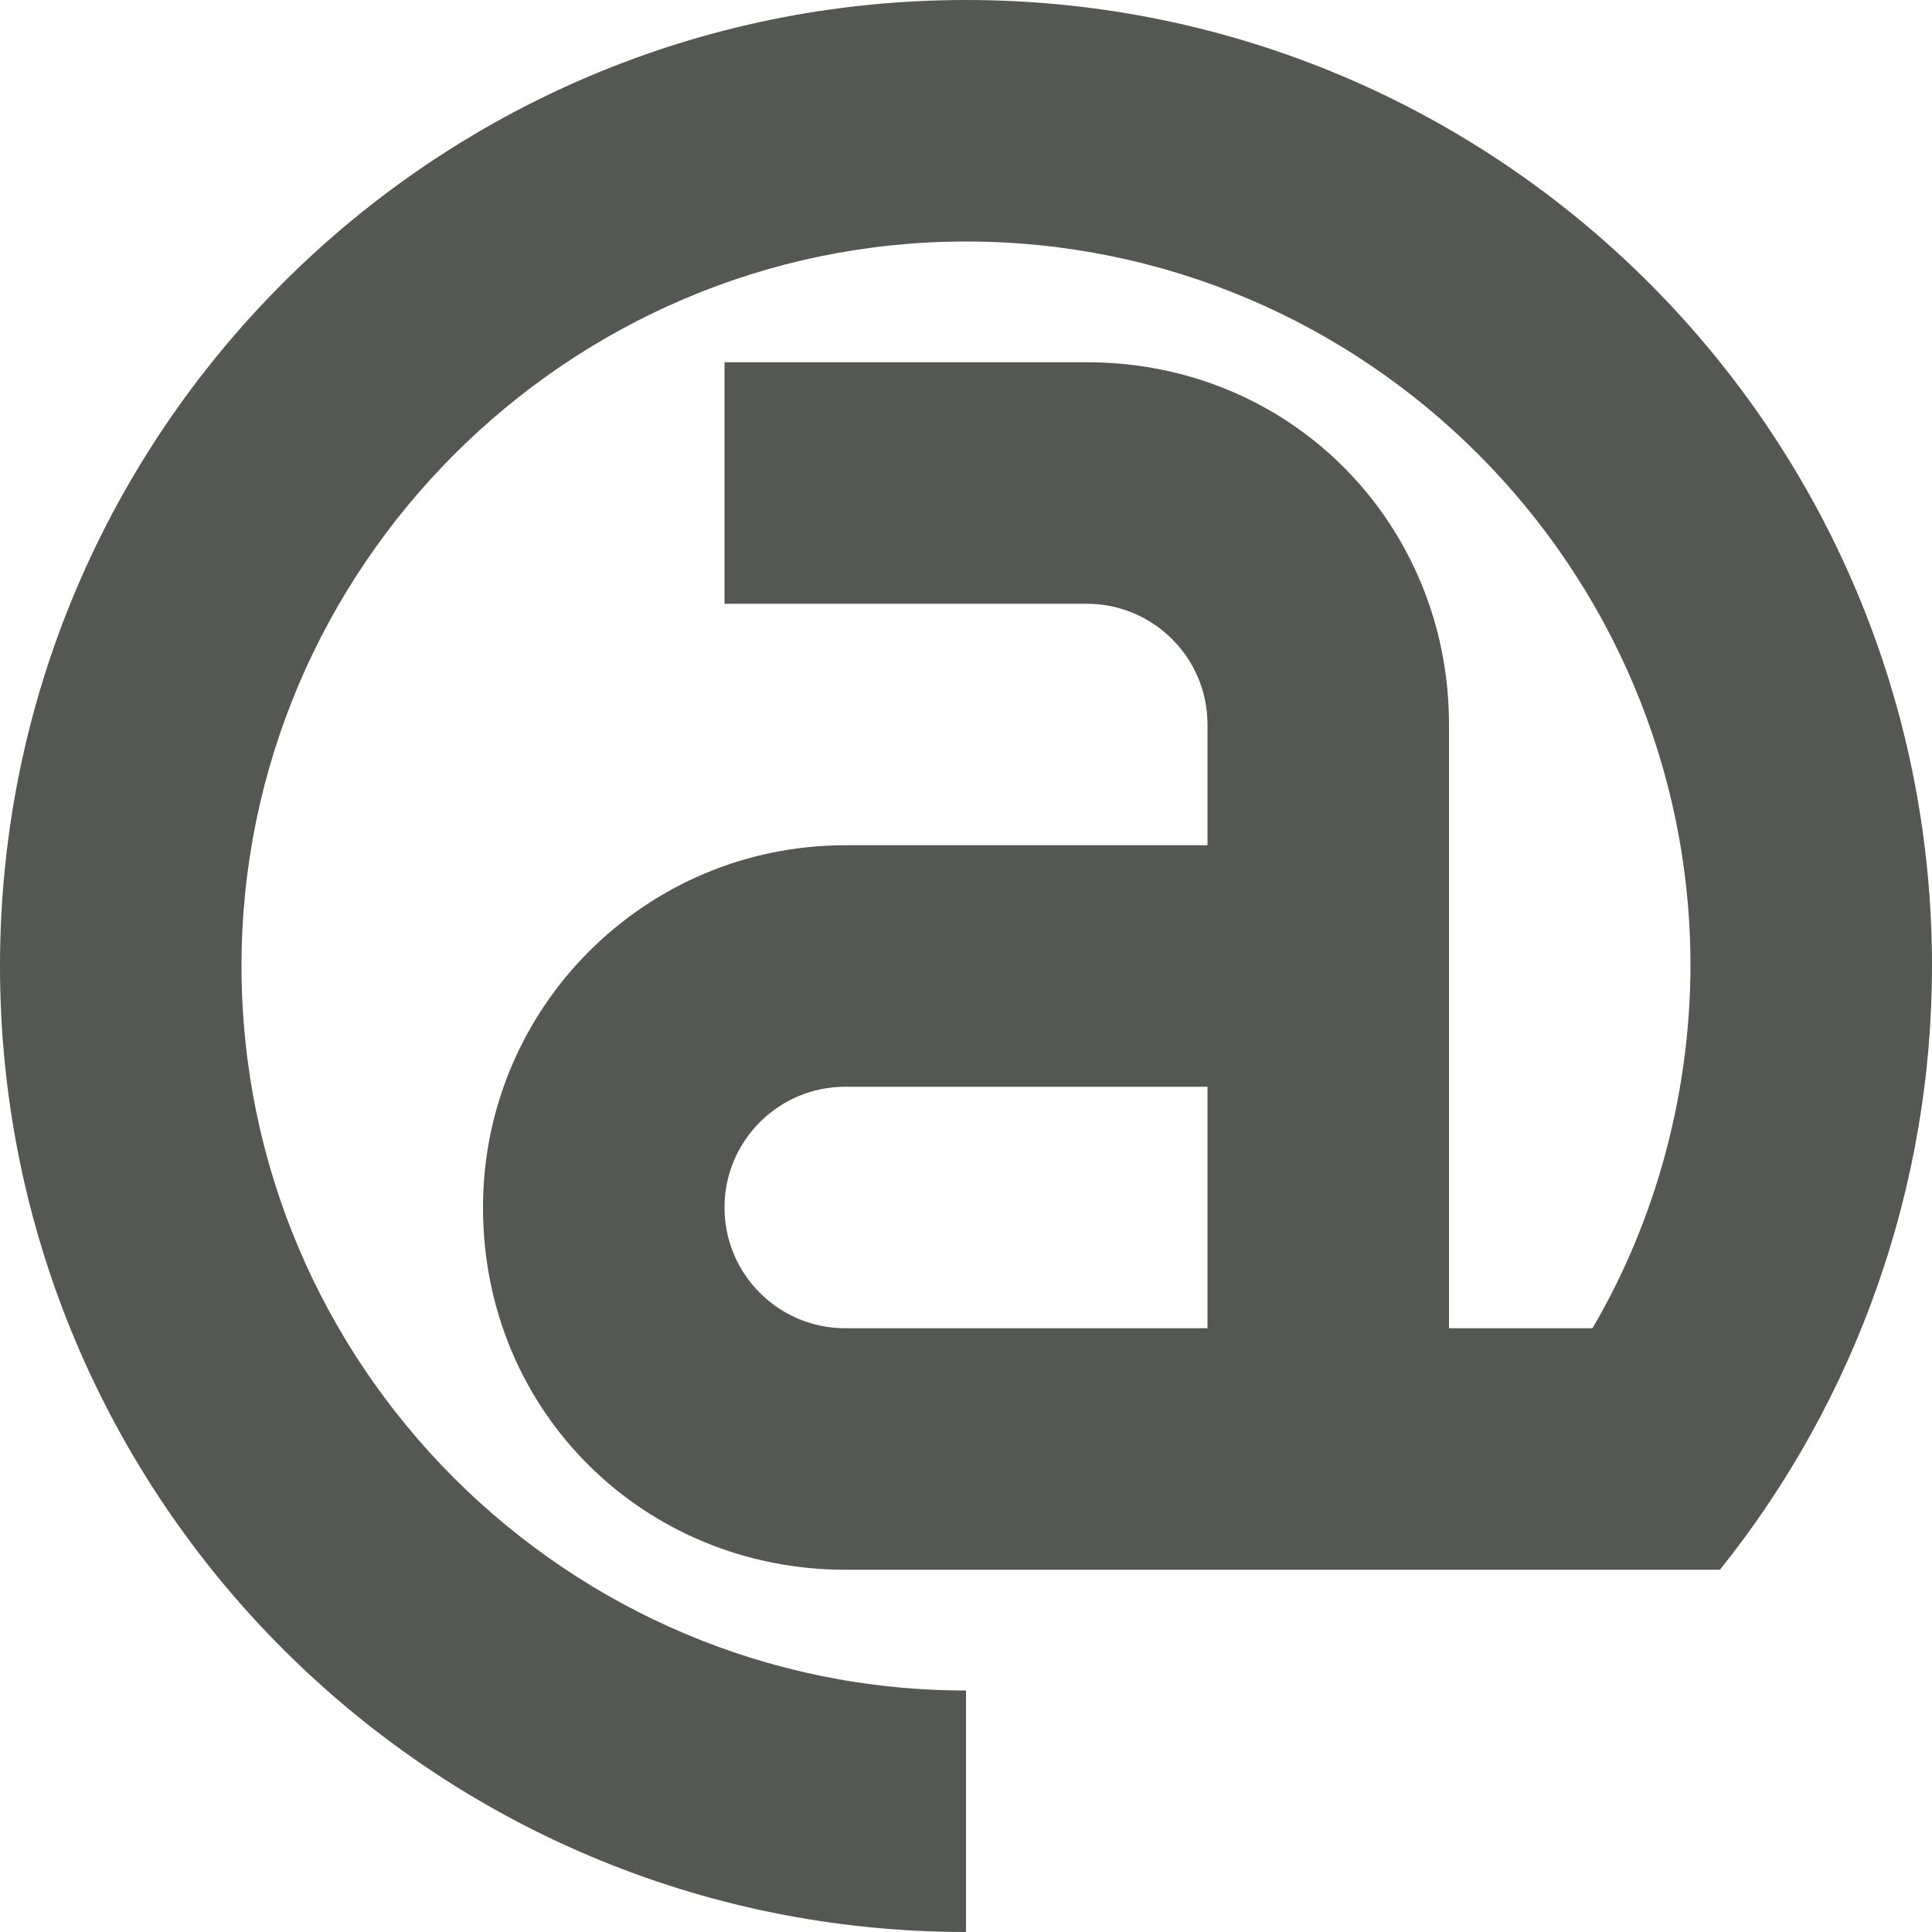
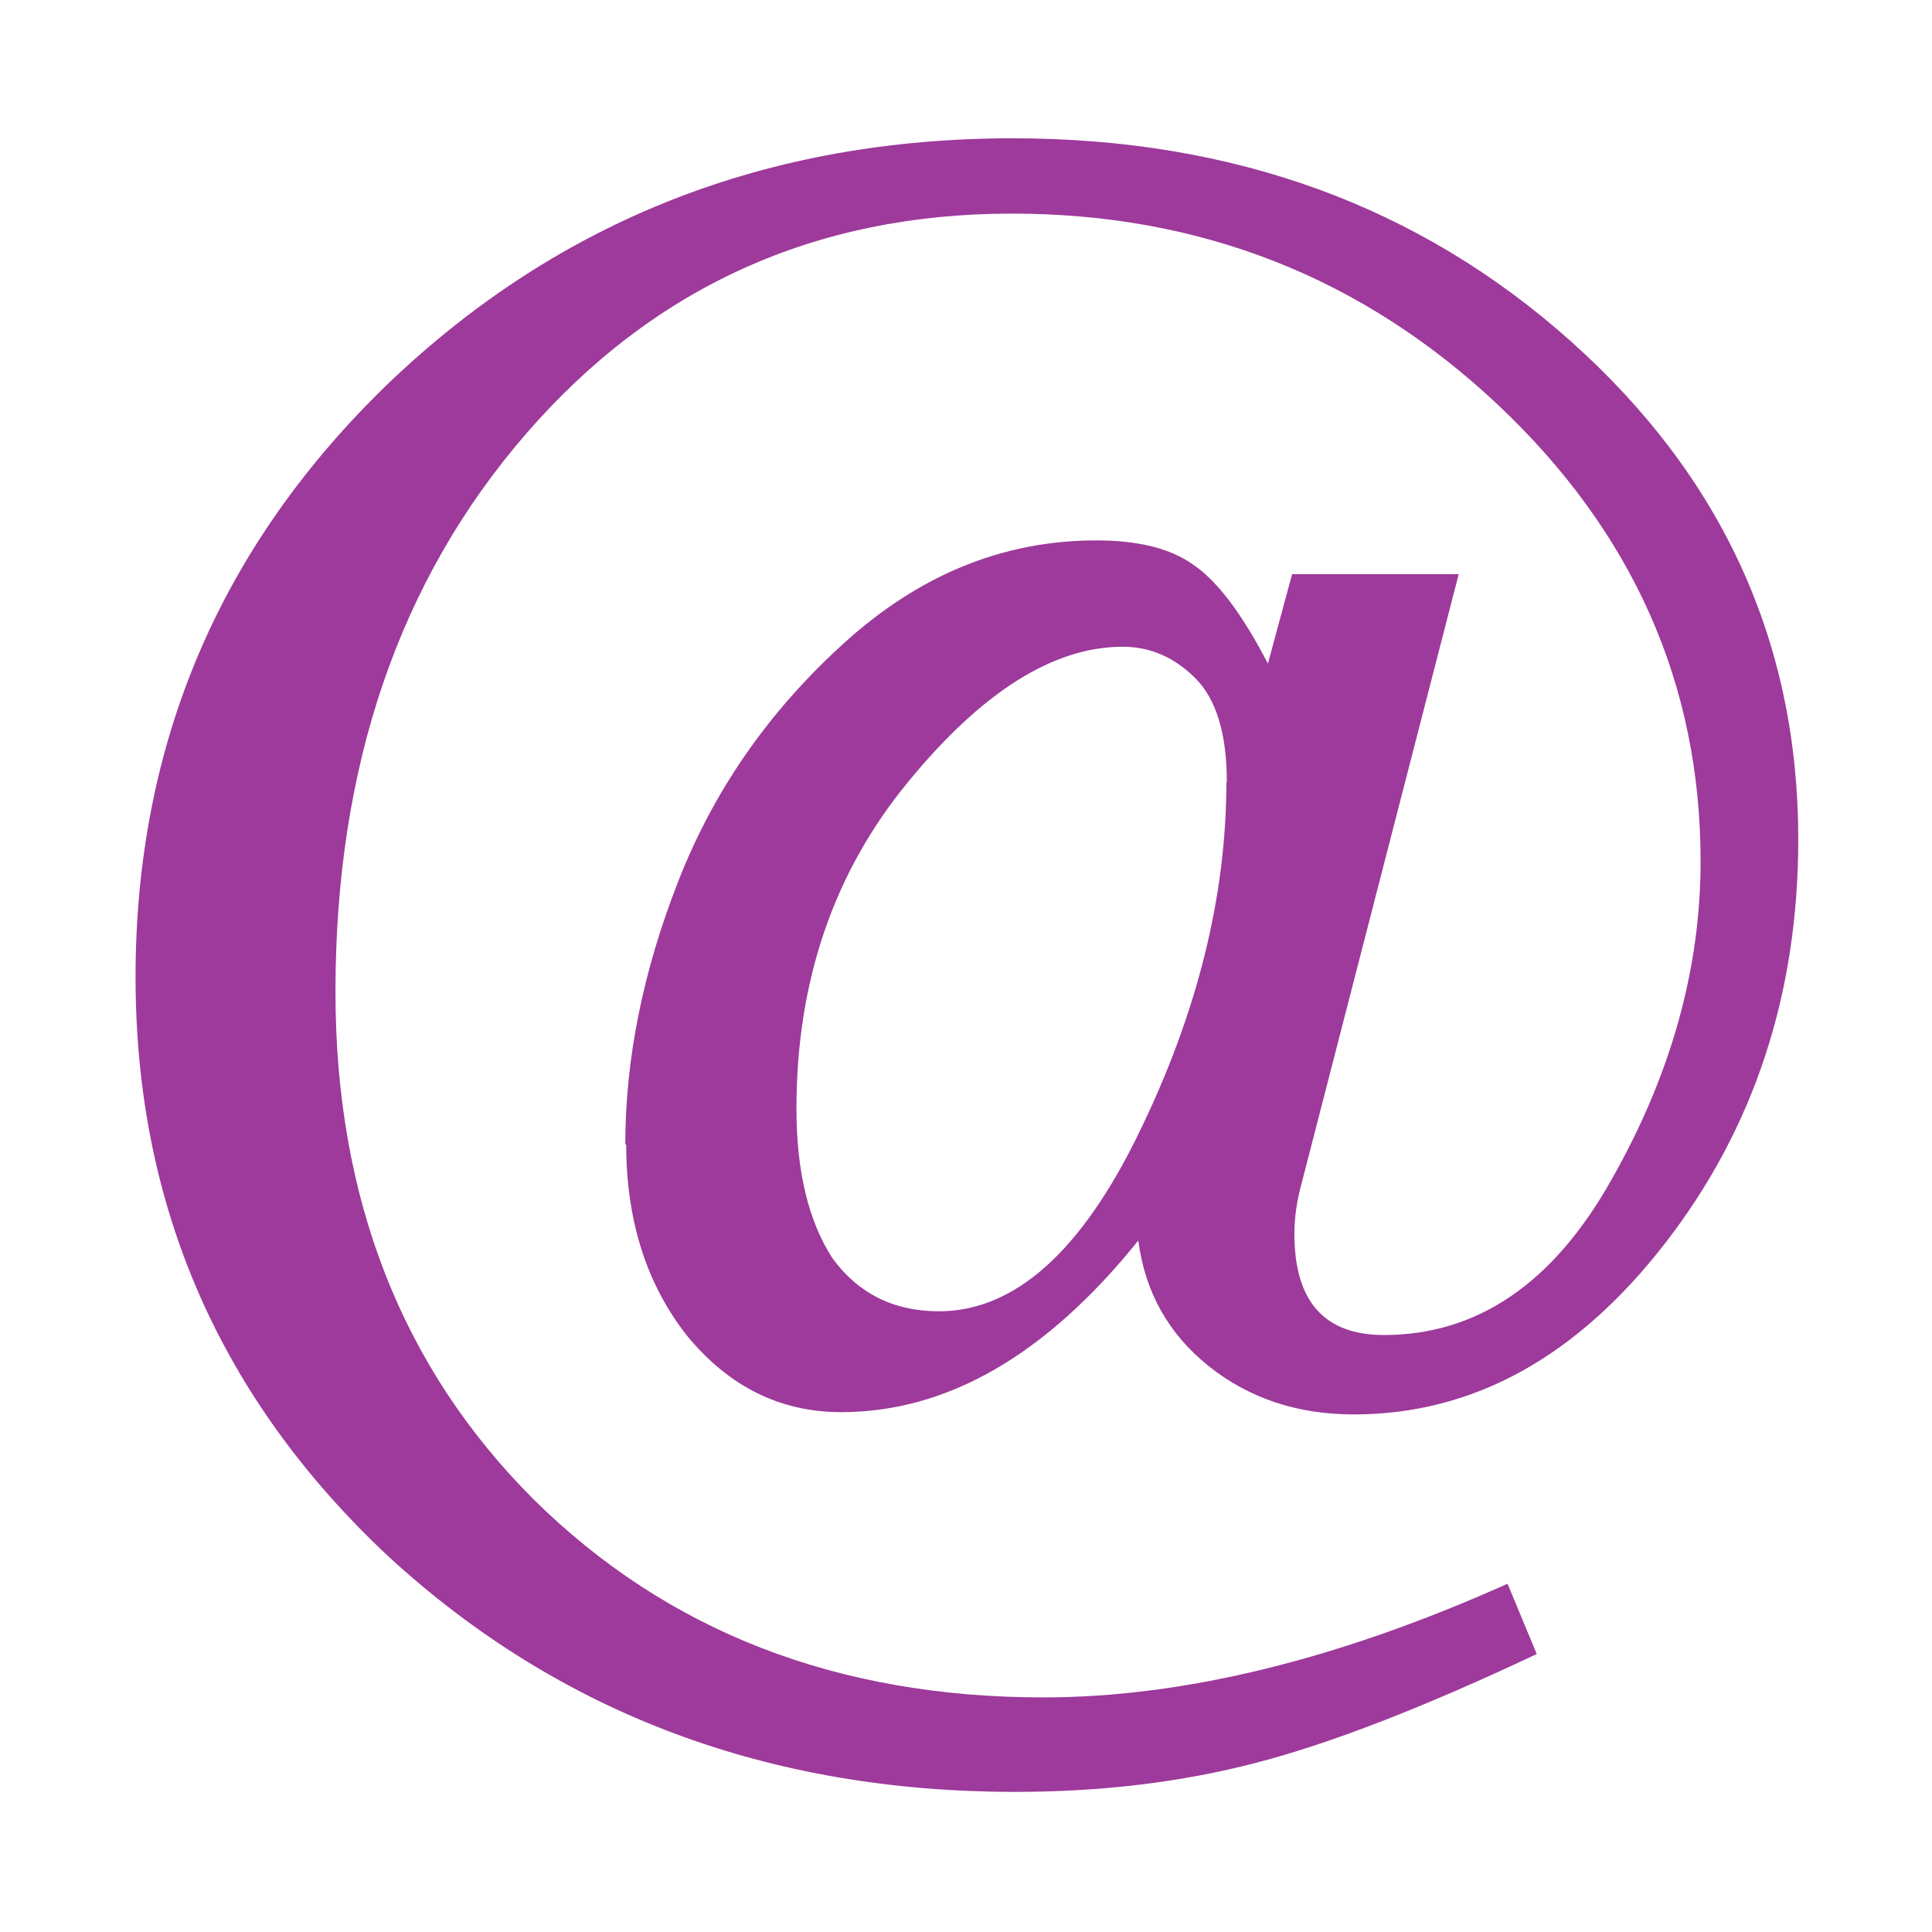
- <svg xmlns="http://www.w3.org/2000/svg" viewBox="0 0 16 16">
-   <path d="m8 0c-4.418 0-8 3.582-8 8s3.582 8 8 8v-2c-3.3 0-6-2.686-6-6 0-3.3 2.7-6 6-6 3.314 0 6 2.7 6 6-.003 1.05-.283 2.1-.812 3h-1.188v-5c0-1.657-1.3-3-3-3h-3v2h3c.552 0 1 .448 1 1v1h-3c-1.657 0-3 1.343-3 3 0 1.7 1.343 3 3 3h7.244c1.136-1.419 1.756-3.182 1.756-5 0-4.418-3.582-8-8-8zm-1 9h3v2h-3c-.552 0-1-.448-1-1s.448-1 1-1z" fill="#555753" />
+ <svg xmlns="http://www.w3.org/2000/svg" height="16" viewBox="0 0 4.233 4.233" width="16" version="1.1" id="svg9">
+   <defs id="defs13" />
+   <linearGradient id="a" gradientUnits="userSpaceOnUse" x1="1.929" x2="3.721" y1="4.617" y2="-.37">
+     <stop offset="0" stop-color="#555" id="stop2" />
+     <stop offset="1" id="stop4" />
+   </linearGradient>
+   <path d="m1.37 2.508q0-.281.116-.577.116-.297.36-.519.249-.228.556-.228.138 0 .212.053.079.053.164.217l.053-.196h.365l-.344 1.334q-.016.058-.016.111 0 .222.196.222.307 0 .498-.339.196-.344.196-.699 0-.582-.445-1.001-.445-.418-1.064-.418-.646 0-1.064.482-.418.482-.418 1.223 0 .678.434 1.112.439.434 1.117.434.461 0 1.017-.249l.064.154q-.371.175-.614.238-.244.064-.529.064-.81 0-1.371-.514-.556-.519-.556-1.271 0-.768.556-1.303.561-.535 1.366-.535.725 0 1.223.445.498.445.498 1.091 0 .508-.291.884-.291.376-.683.376-.185 0-.318-.106-.132-.106-.154-.275-.302.376-.651.376-.201 0-.339-.169-.132-.169-.132-.418zm1.318-.794q0-.159-.069-.228-.069-.069-.159-.069-.228 0-.471.297-.244.297-.244.715 0 .206.079.328.085.116.233.116.249 0 .439-.392.191-.392.191-.768z" fill="url(#a)" stroke-width=".132" id="path7" style="fill:#9d3a9b" />
</svg>
